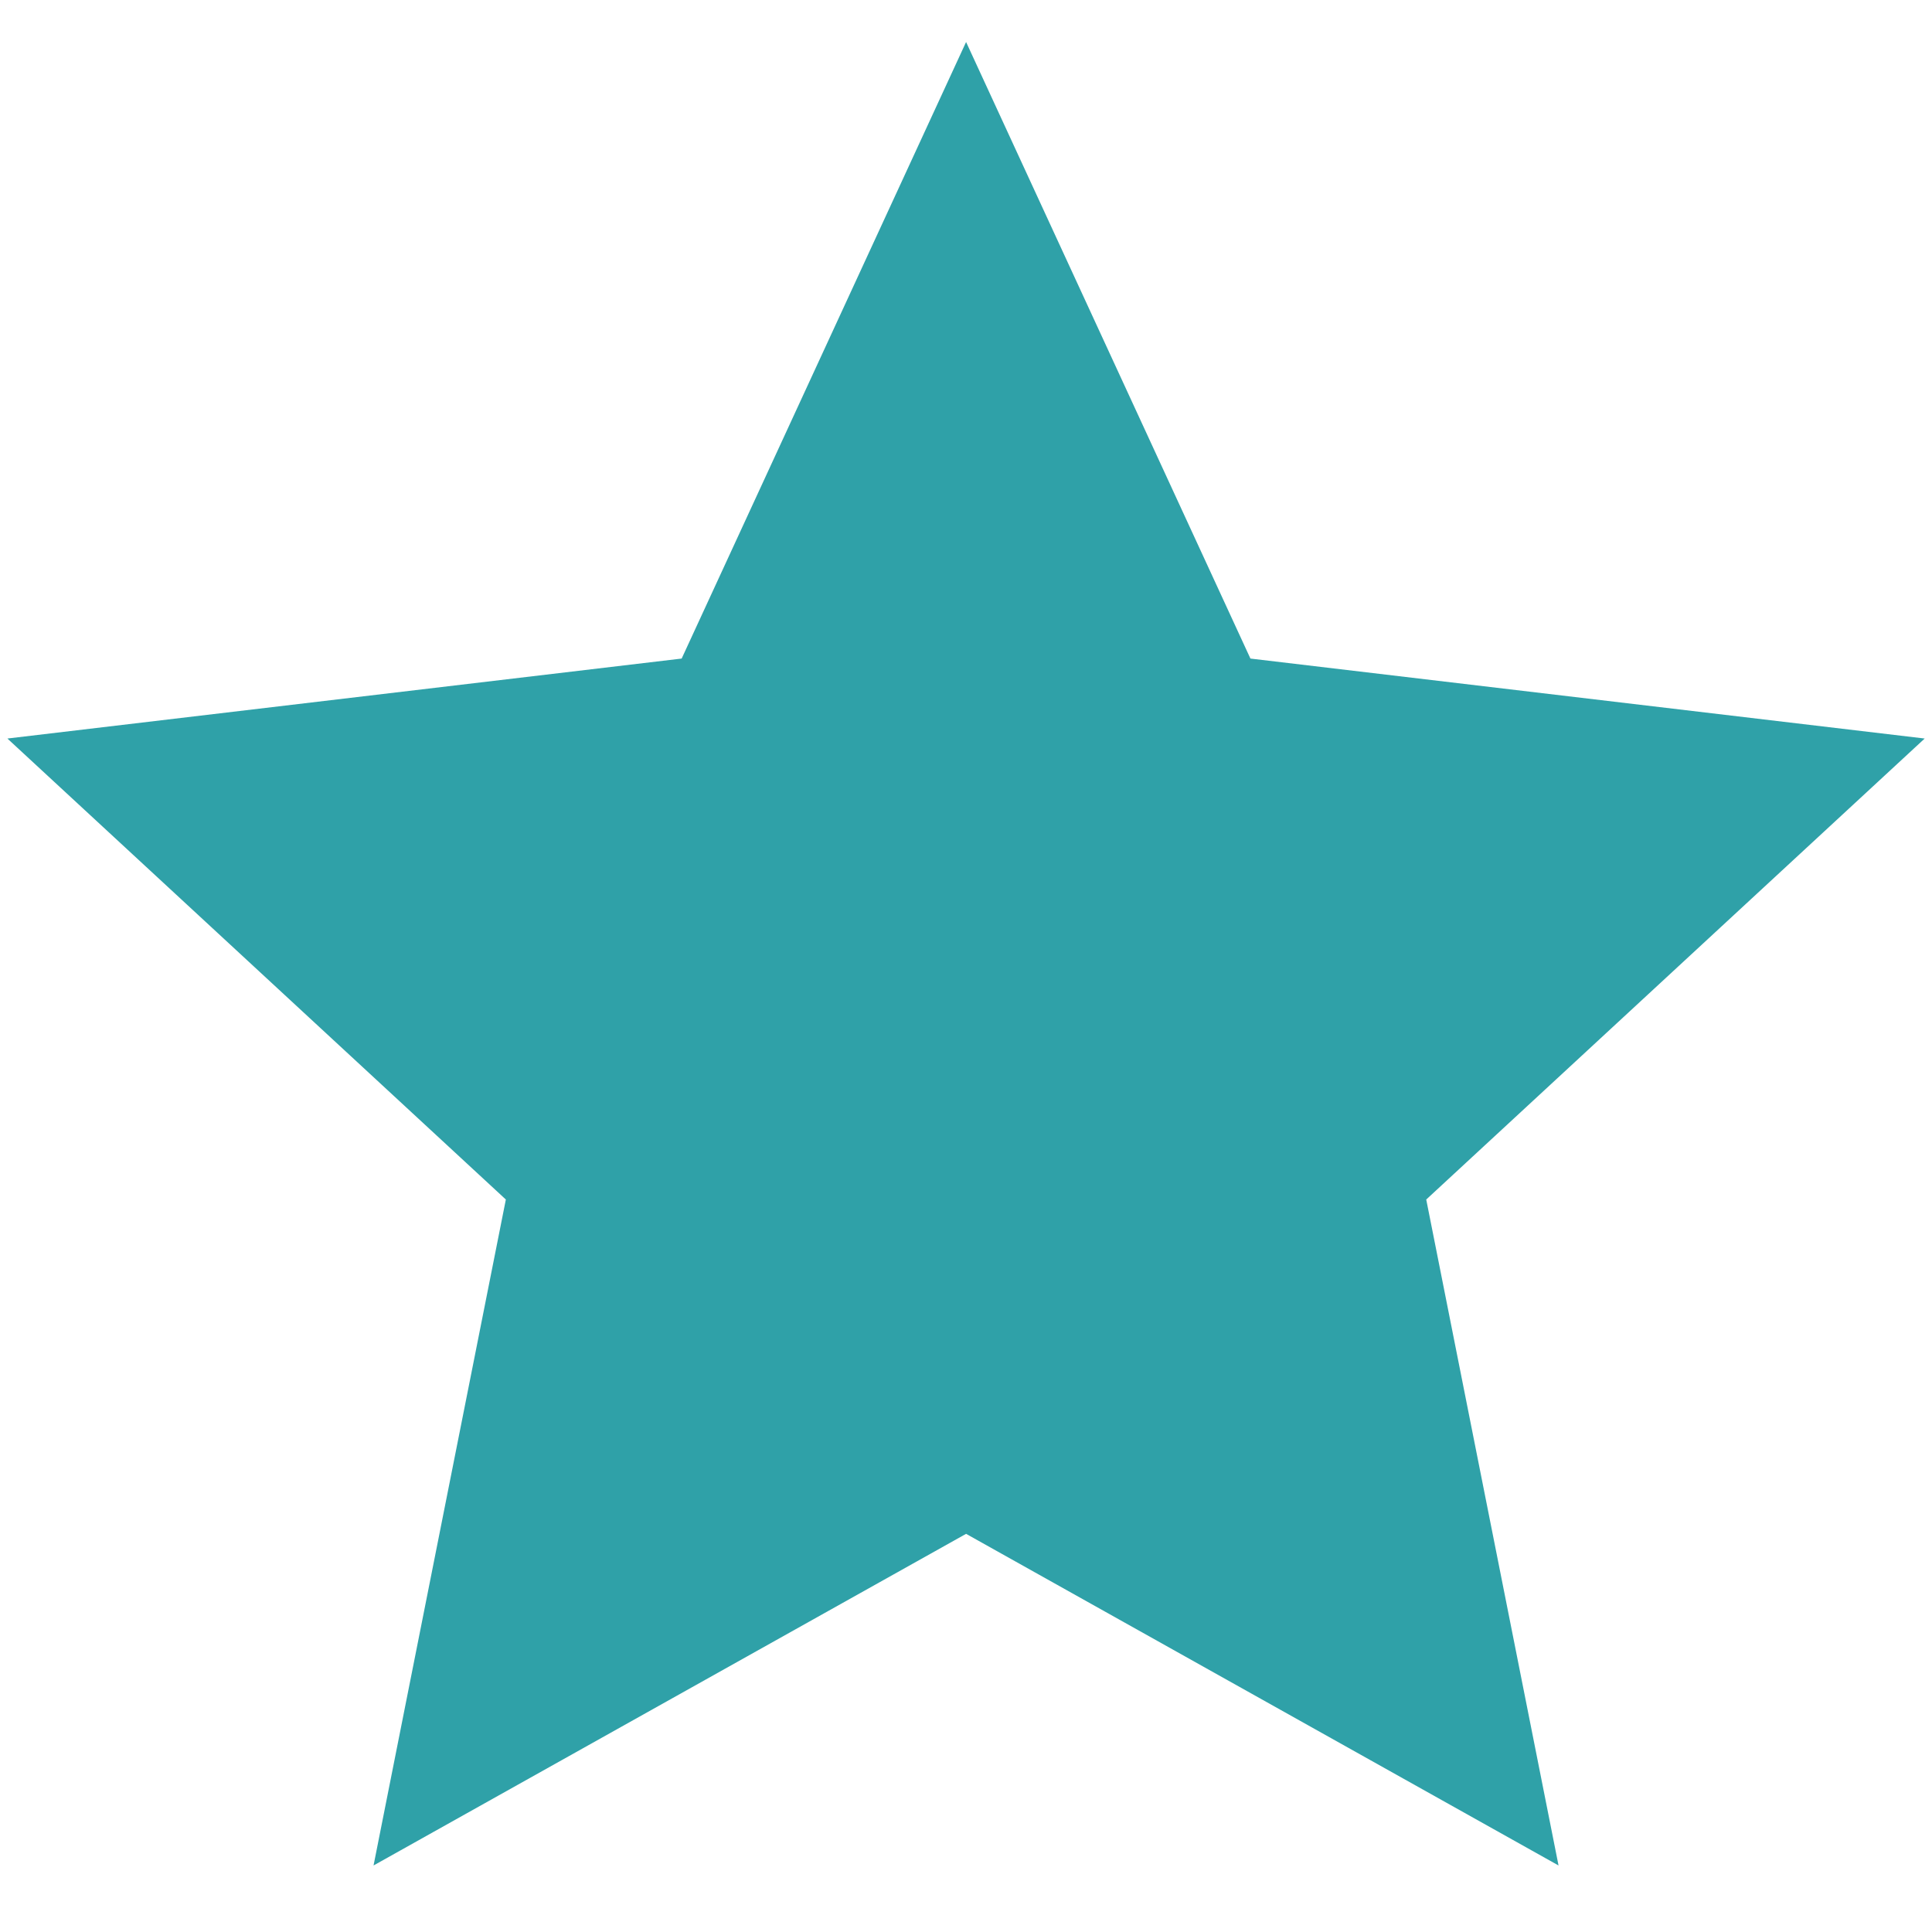
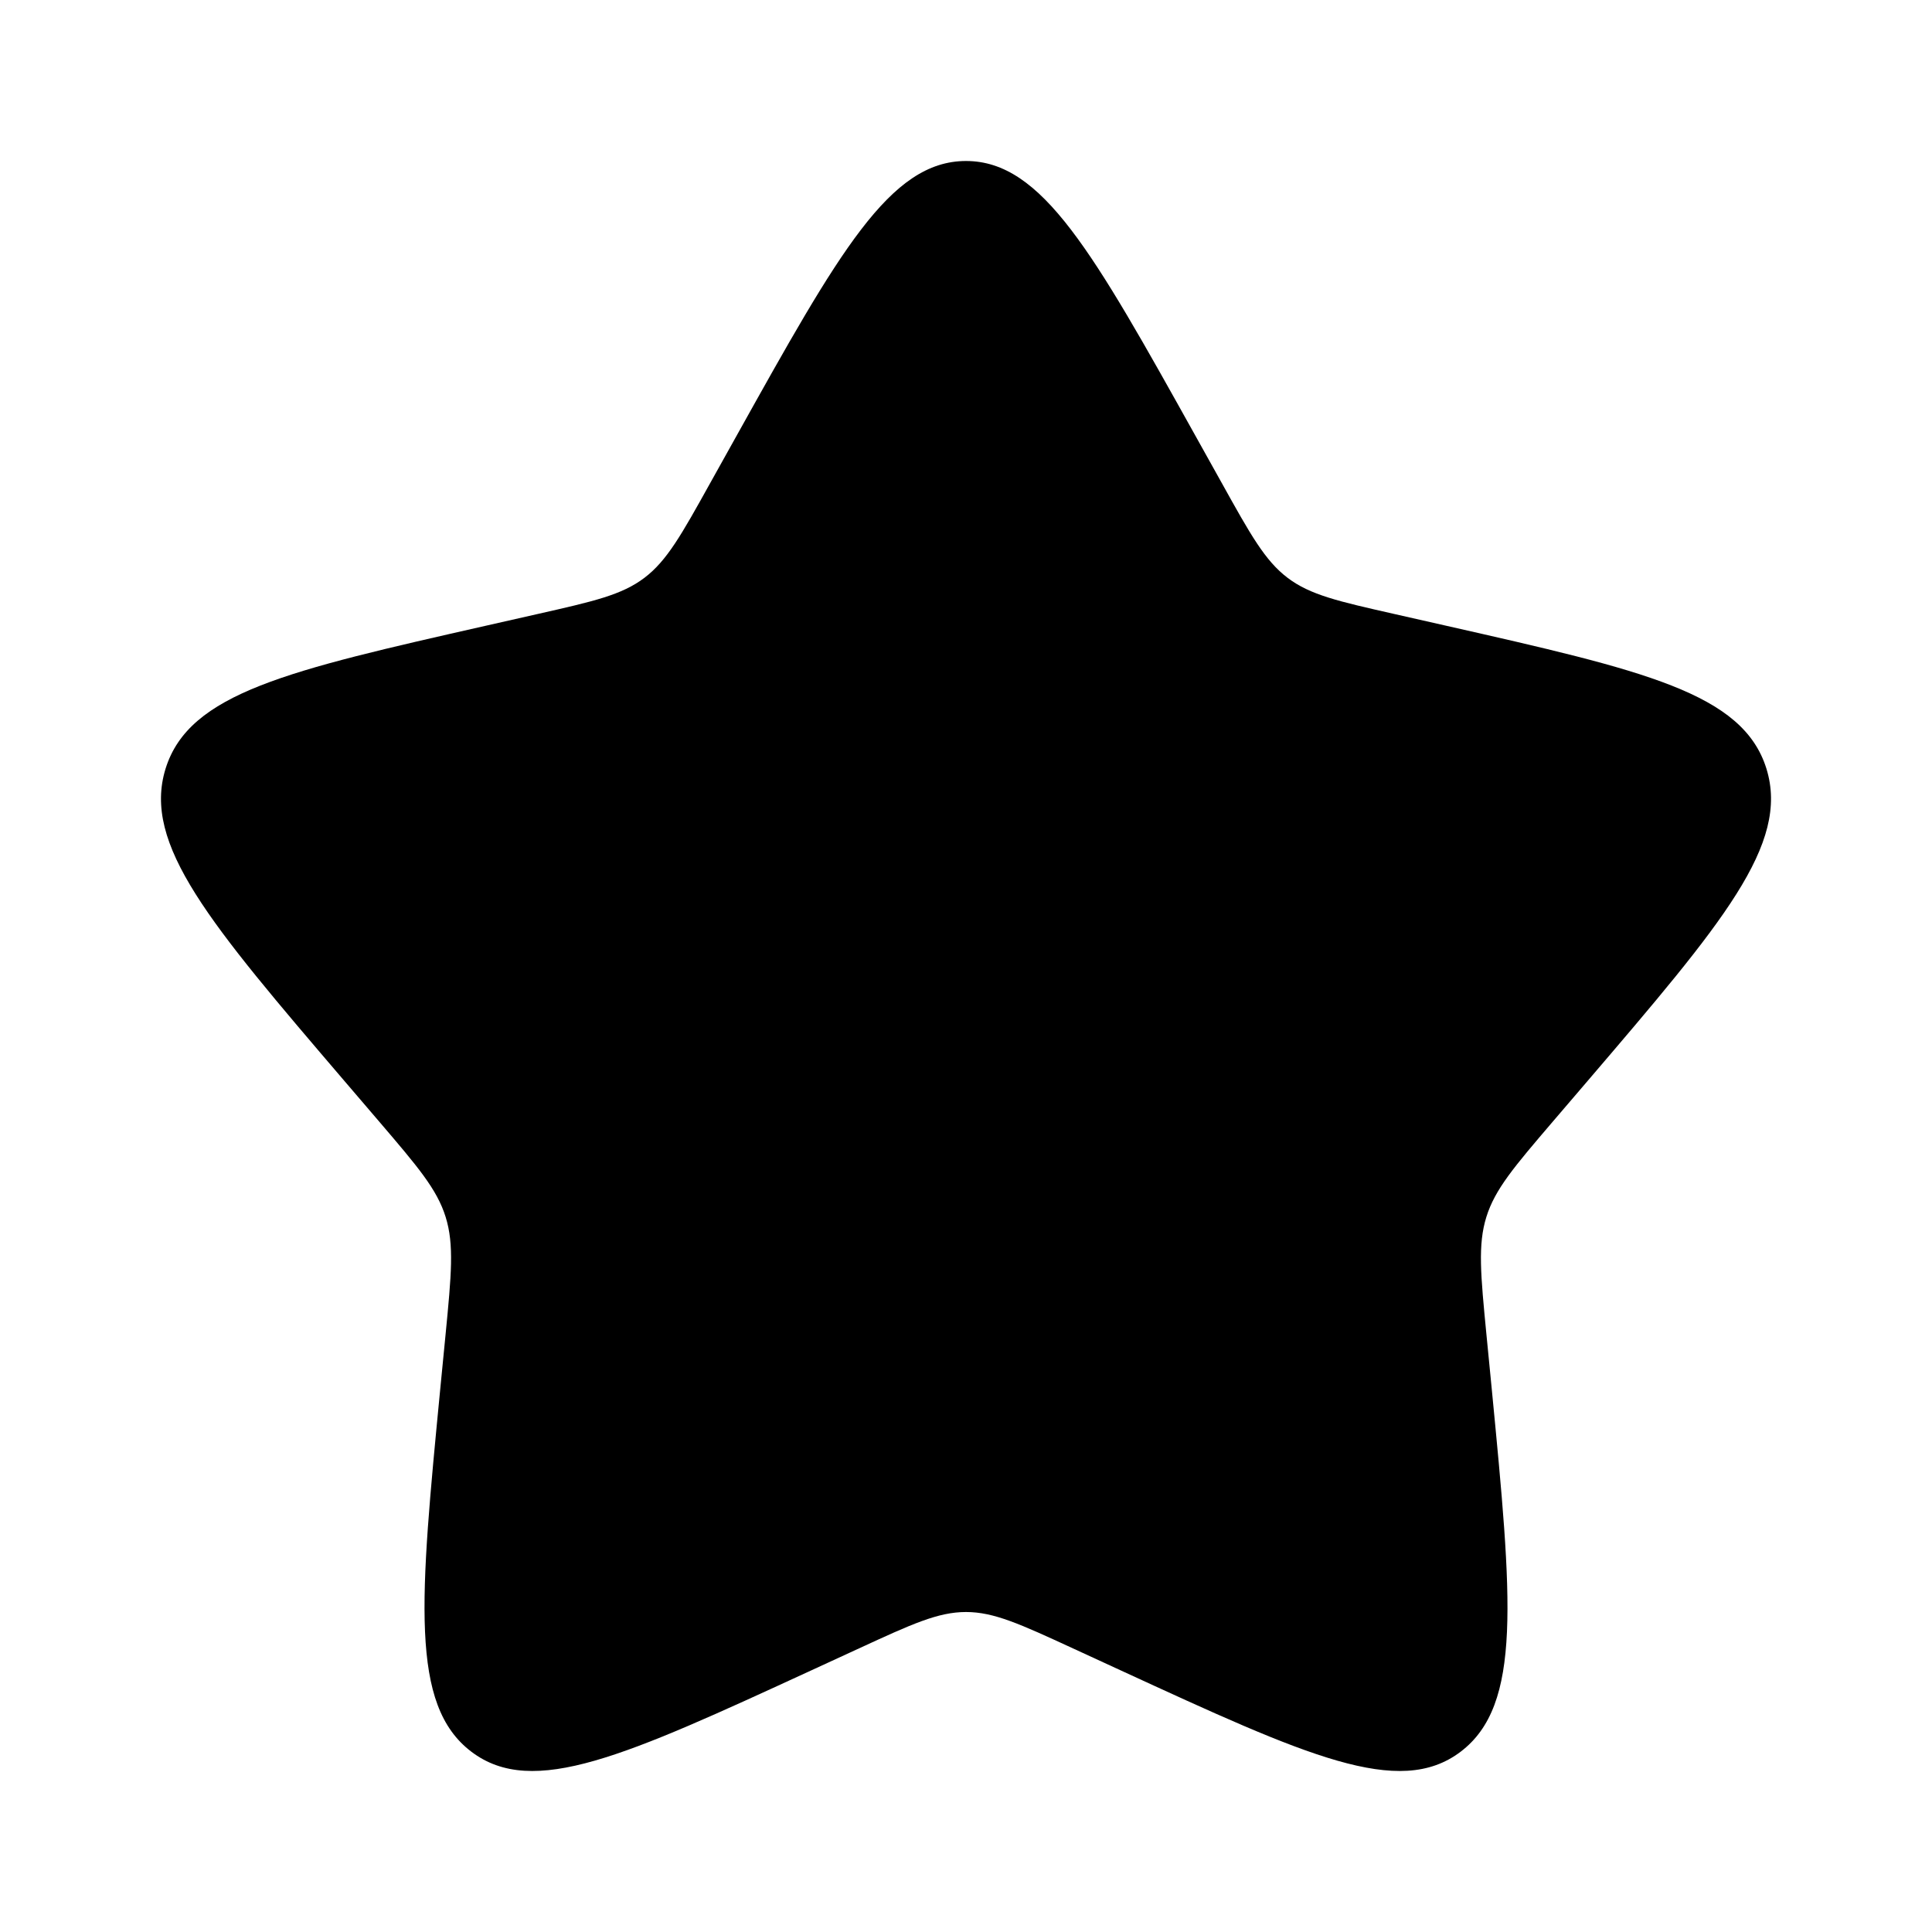
- <svg xmlns="http://www.w3.org/2000/svg" width="23" height="23" viewBox="0 0 23 23" fill="none">
-   <path d="M11.501 18.26L4.447 22.208L6.022 14.28L0.088 8.792L8.115 7.84L11.501 0.5L14.886 7.84L22.913 8.792L16.979 14.28L18.554 22.208L11.501 18.26Z" fill="#2FA1A8" />
+ <svg xmlns="http://www.w3.org/2000/svg" width="256px" height="256px" viewBox="0 0 24 24" fill="none">
+   <g id="SVGRepo_bgCarrier" stroke-width="0" />
+   <g id="SVGRepo_tracerCarrier" stroke-linecap="round" stroke-linejoin="round" />
+   <g id="SVGRepo_iconCarrier">
+     <path d="M9.153 5.408C10.42 3.136 11.053 2 12 2C12.947 2 13.58 3.136 14.847 5.408L15.175 5.996C15.534 6.642 15.714 6.965 15.995 7.178C16.276 7.391 16.625 7.47 17.324 7.628L17.96 7.772C20.42 8.329 21.65 8.607 21.943 9.548C22.235 10.489 21.397 11.469 19.72 13.43L19.286 13.937C18.81 14.494 18.571 14.773 18.464 15.118C18.357 15.462 18.393 15.834 18.465 16.578L18.531 17.254C18.784 19.871 18.911 21.179 18.145 21.76C17.379 22.342 16.227 21.811 13.924 20.751L13.329 20.477C12.674 20.175 12.347 20.025 12 20.025C11.653 20.025 11.326 20.175 10.671 20.477L10.076 20.751C7.773 21.811 6.621 22.342 5.855 21.76C5.089 21.179 5.216 19.871 5.469 17.254L5.535 16.578C5.607 15.834 5.643 15.462 5.536 15.118C5.429 14.773 5.19 14.494 4.714 13.937L4.28 13.43C2.603 11.469 1.765 10.489 2.057 9.548C2.35 8.607 3.58 8.329 6.04 7.772L6.676 7.628C7.375 7.47 7.724 7.391 8.005 7.178C8.286 6.965 8.466 6.642 8.825 5.996L9.153 5.408Z" fill="#000000" />
+   </g>
</svg>
